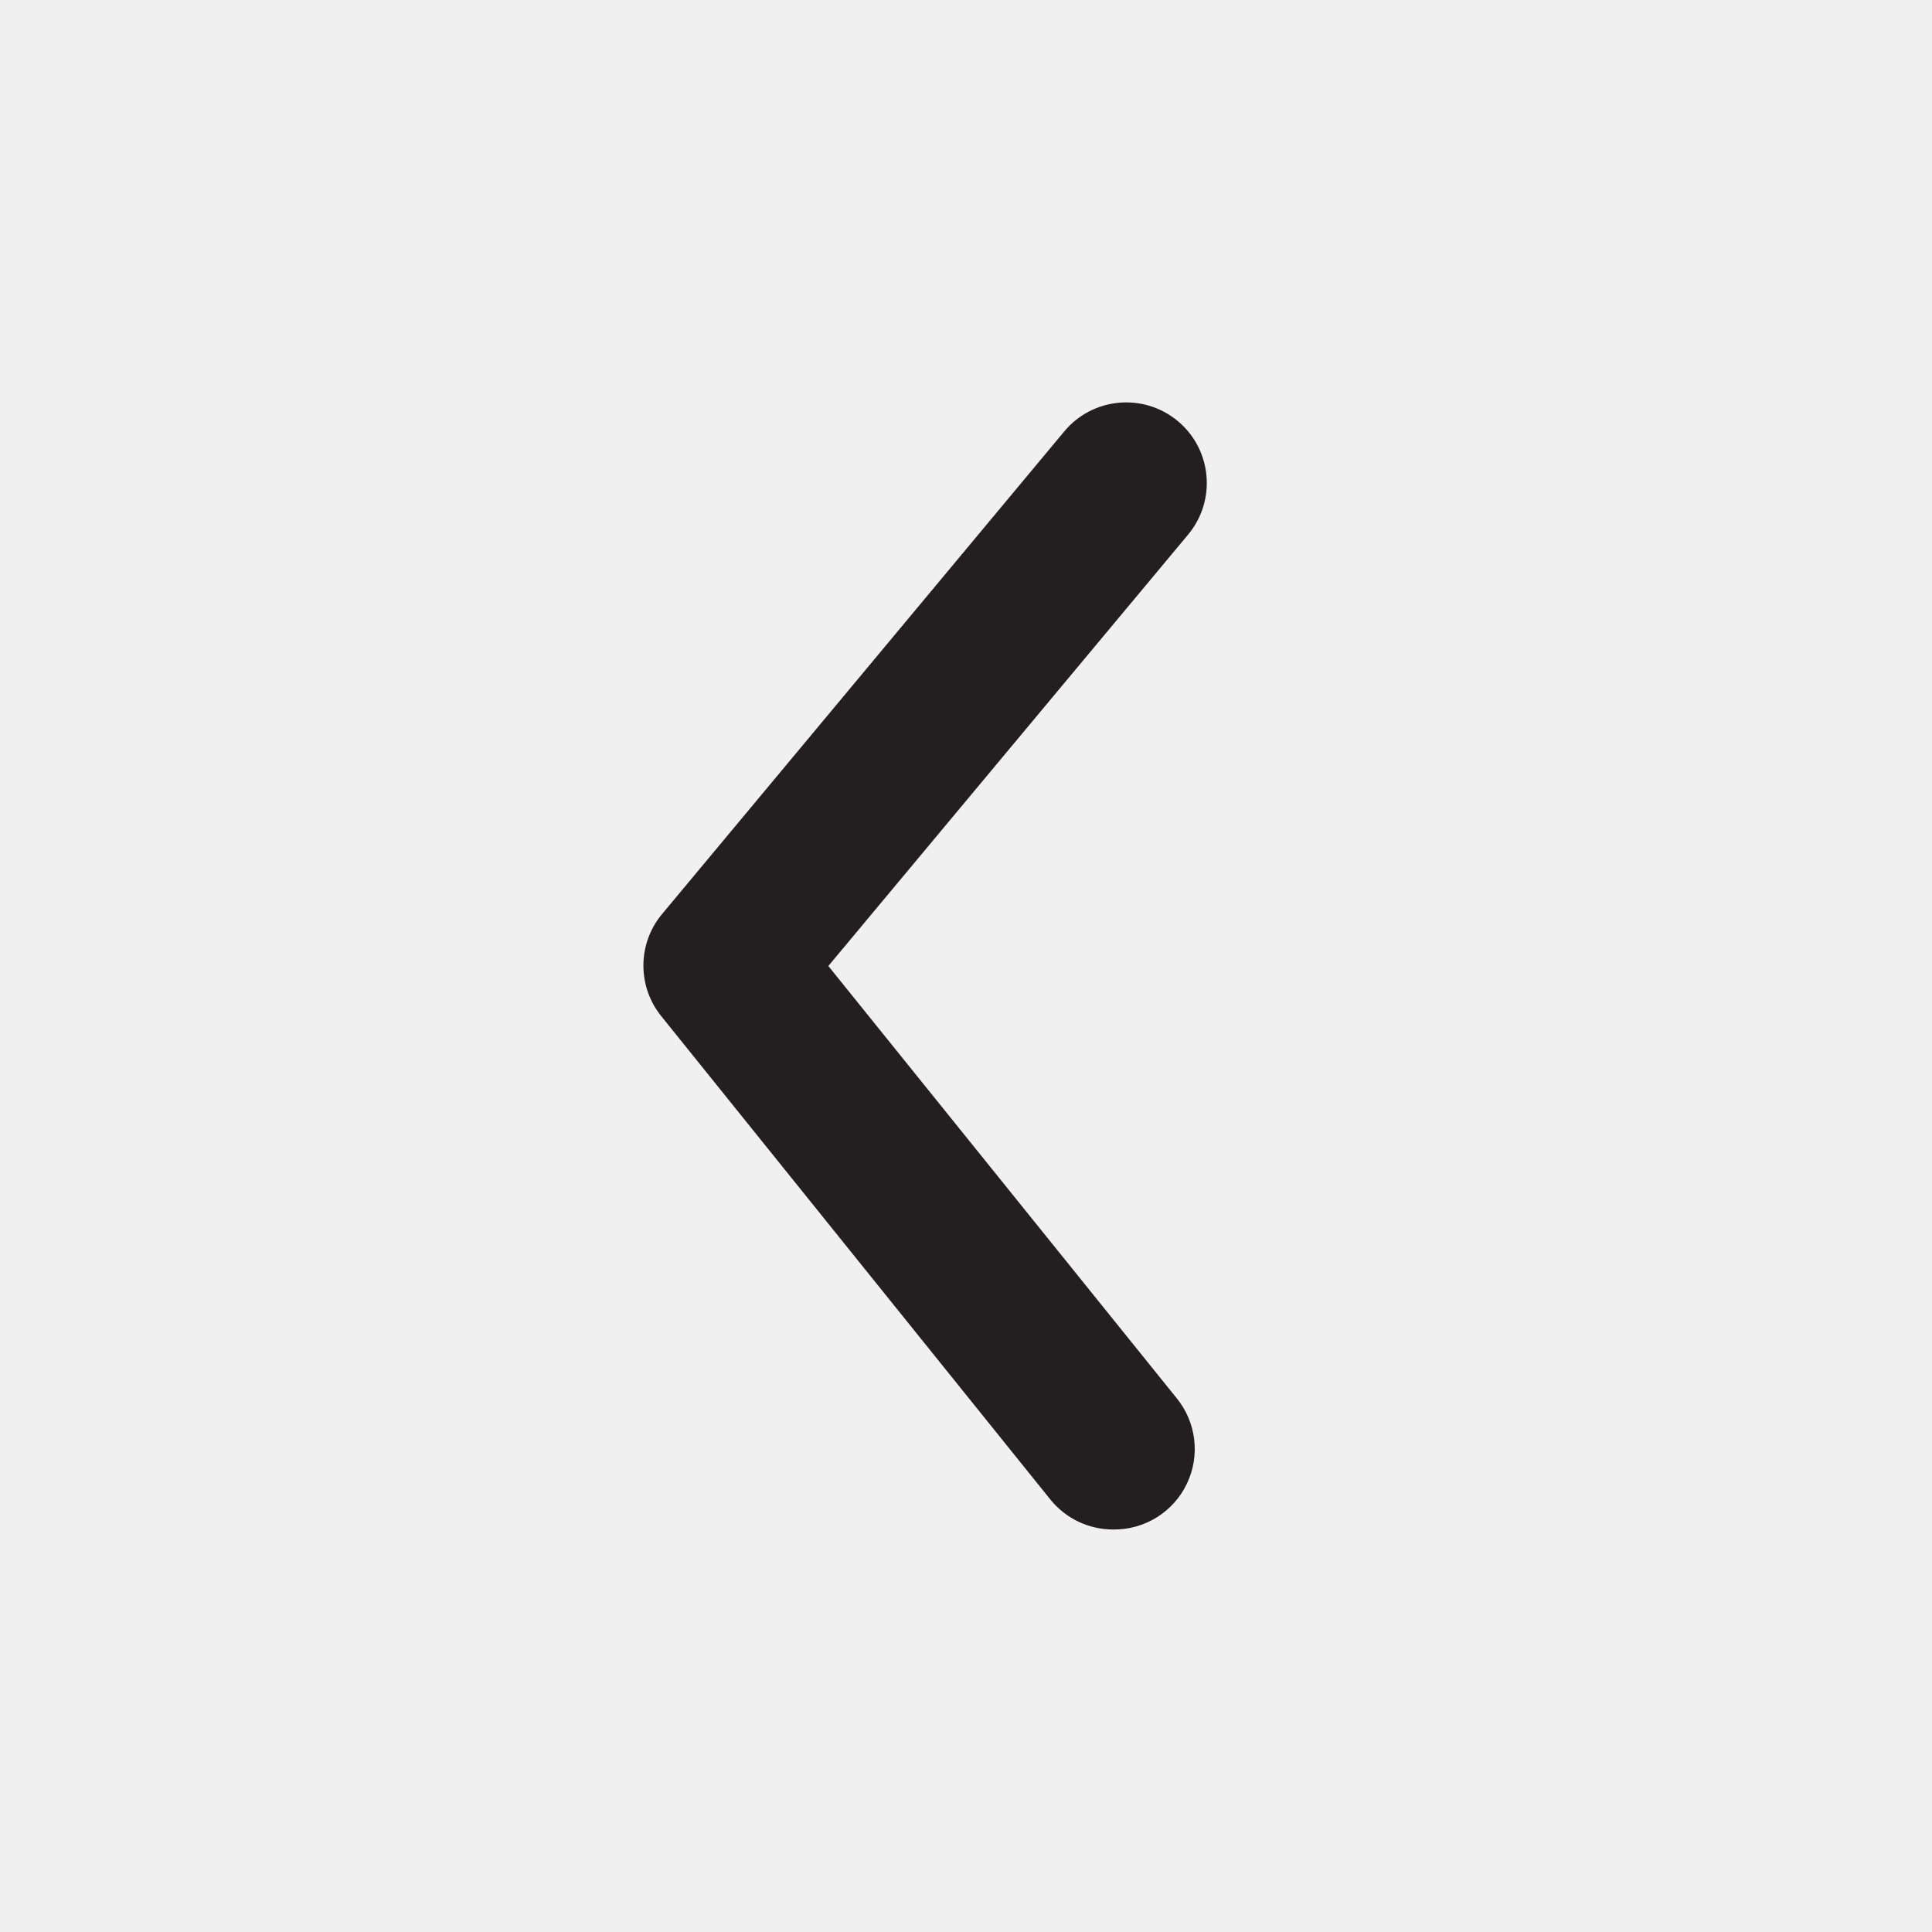
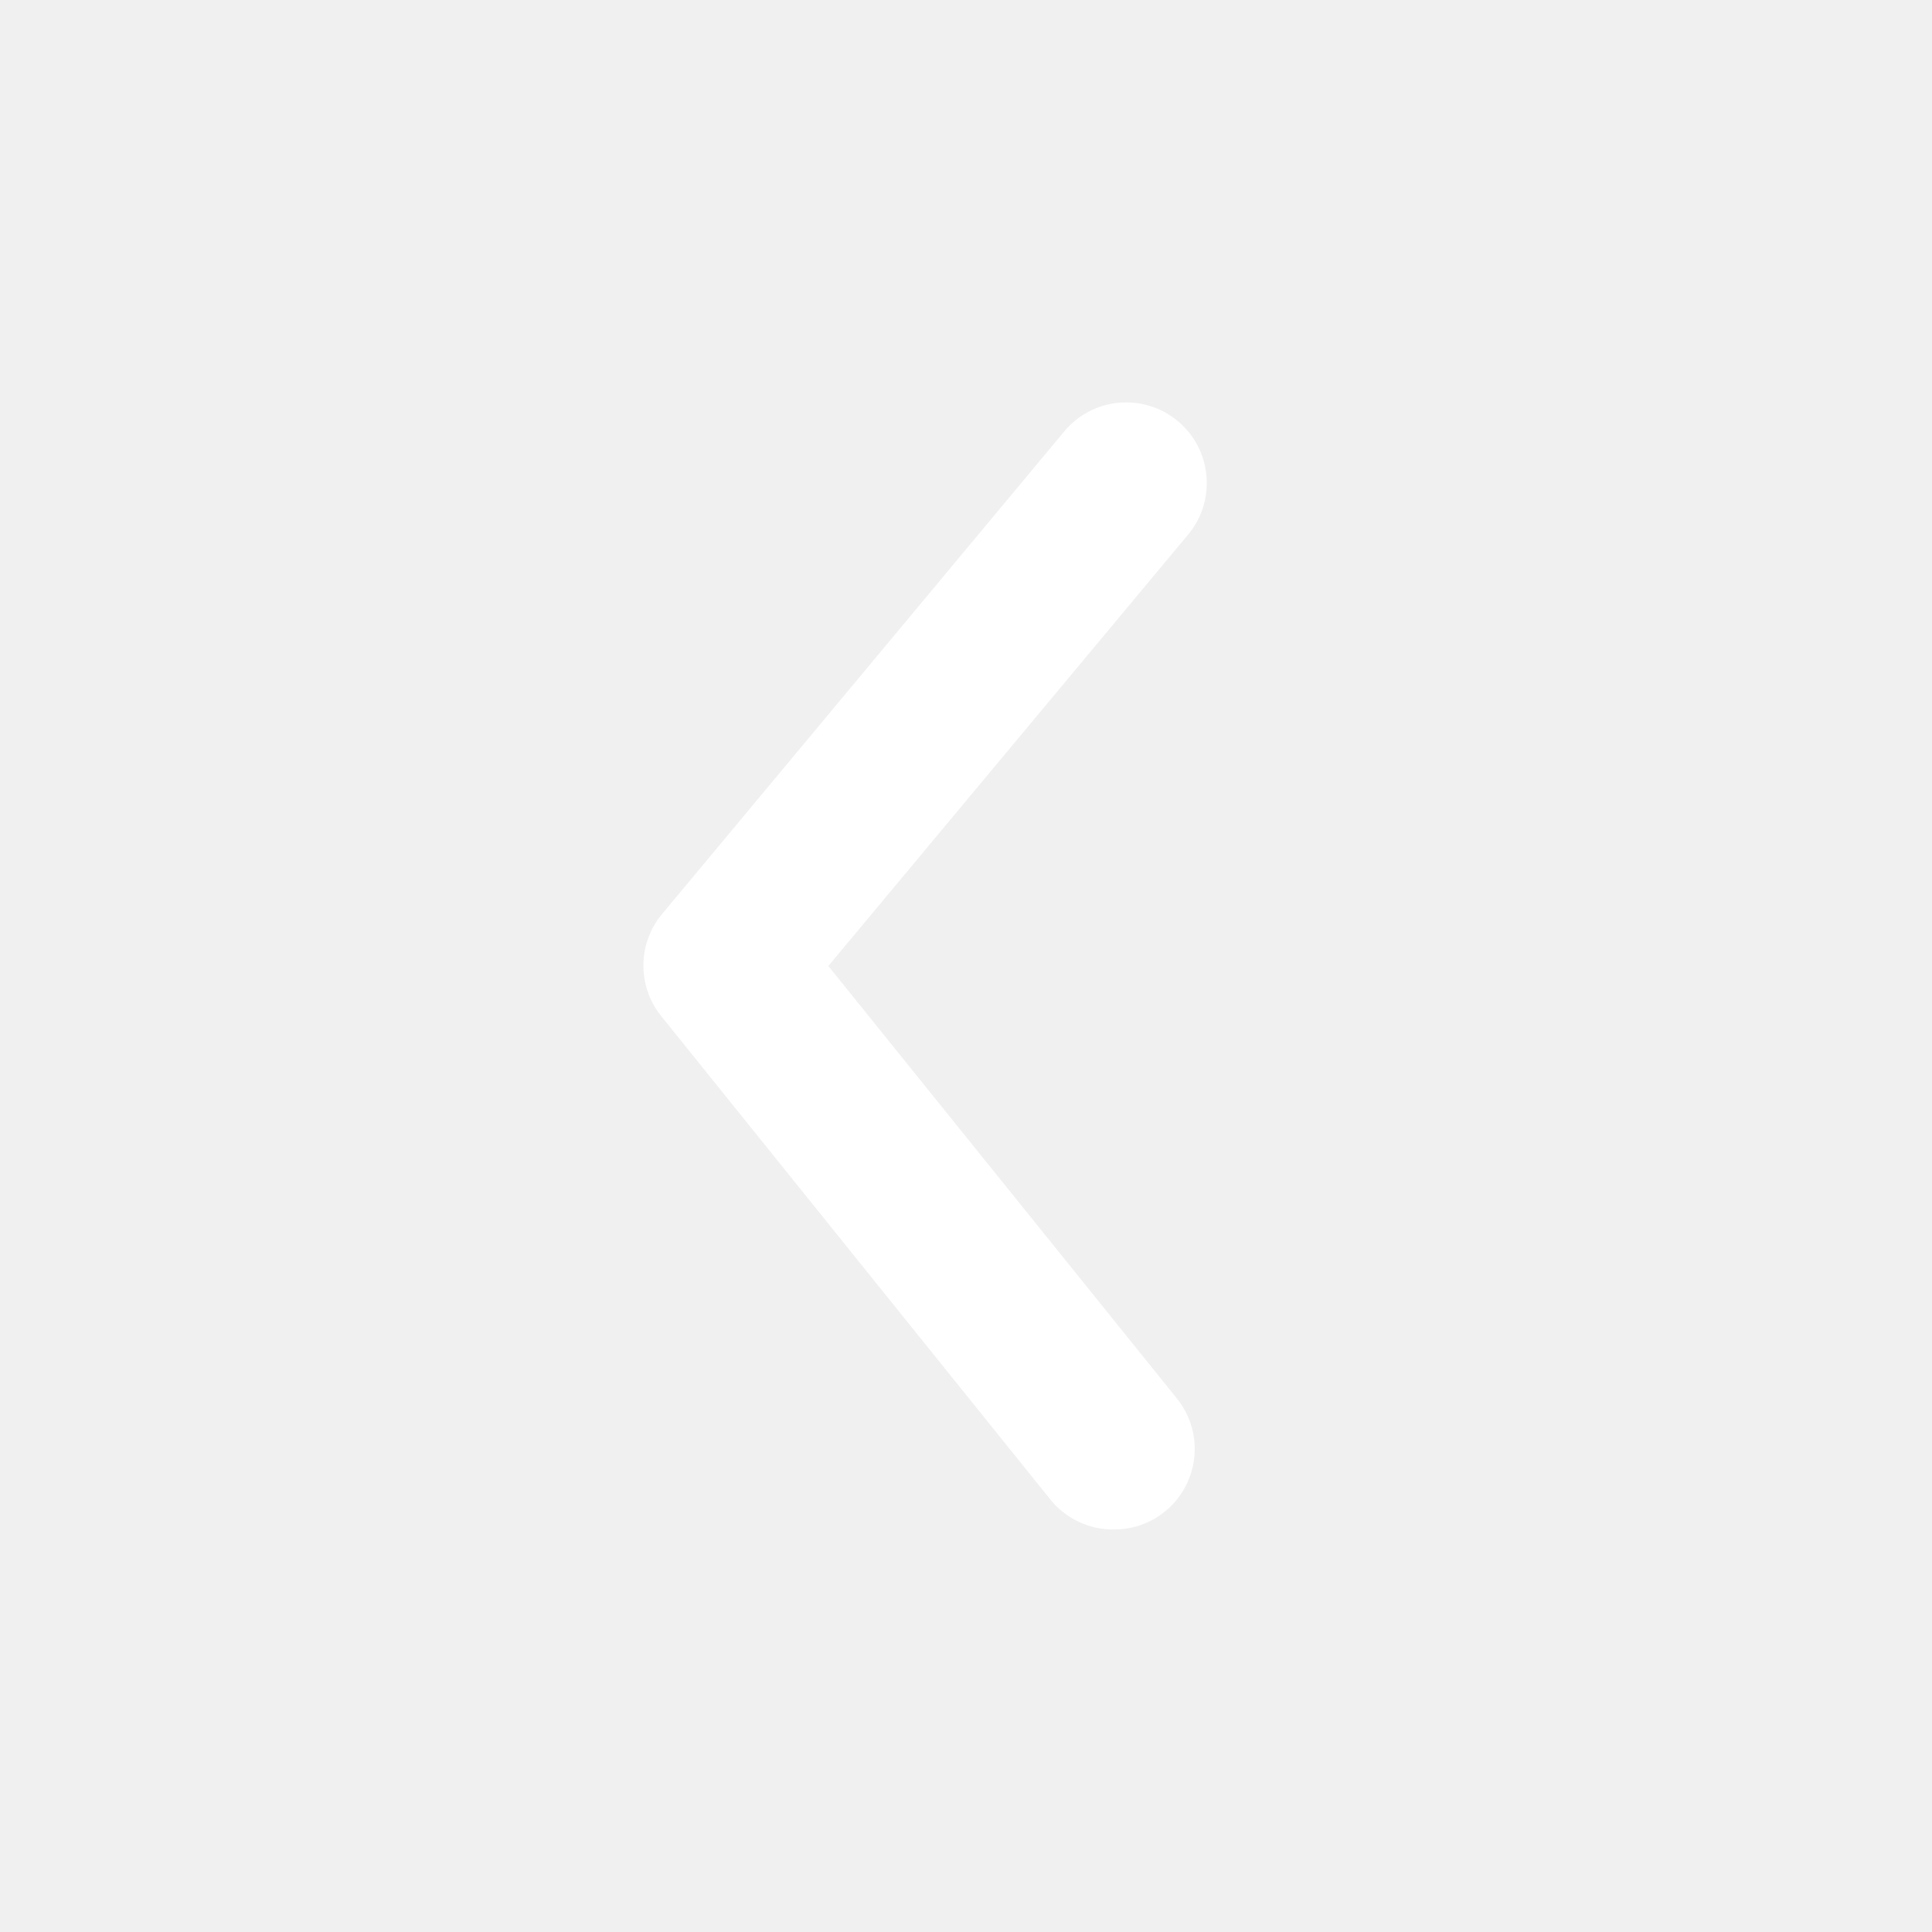
<svg xmlns="http://www.w3.org/2000/svg" viewBox="0 0 24 24">
  <defs>
-     <style>.cls-1{fill:#fff;opacity:0;}.cls-2{fill:#231f20;}</style>
+     <style>.cls-1{fill:#fff;opacity:0;}.cls-2{fill:#ffffff;}</style>
  </defs>
  <g id="Layer_2" data-name="Layer 2">
    <g id="arrow-ios-back">
      <g id="arrow-ios-back-2" data-name="arrow-ios-back">
        <rect class="cls-1" width="24" height="24" transform="translate(24 0) rotate(90)" />
        <path class="cls-2" d="M13.83,19a1,1,0,0,1-.78-.37l-4.83-6a1,1,0,0,1,0-1.27l5-6a1,1,0,0,1,1.54,1.28L10.29,12l4.32,5.36A1,1,0,0,1,13.83,19Z" />
      </g>
    </g>
  </g>
</svg>
